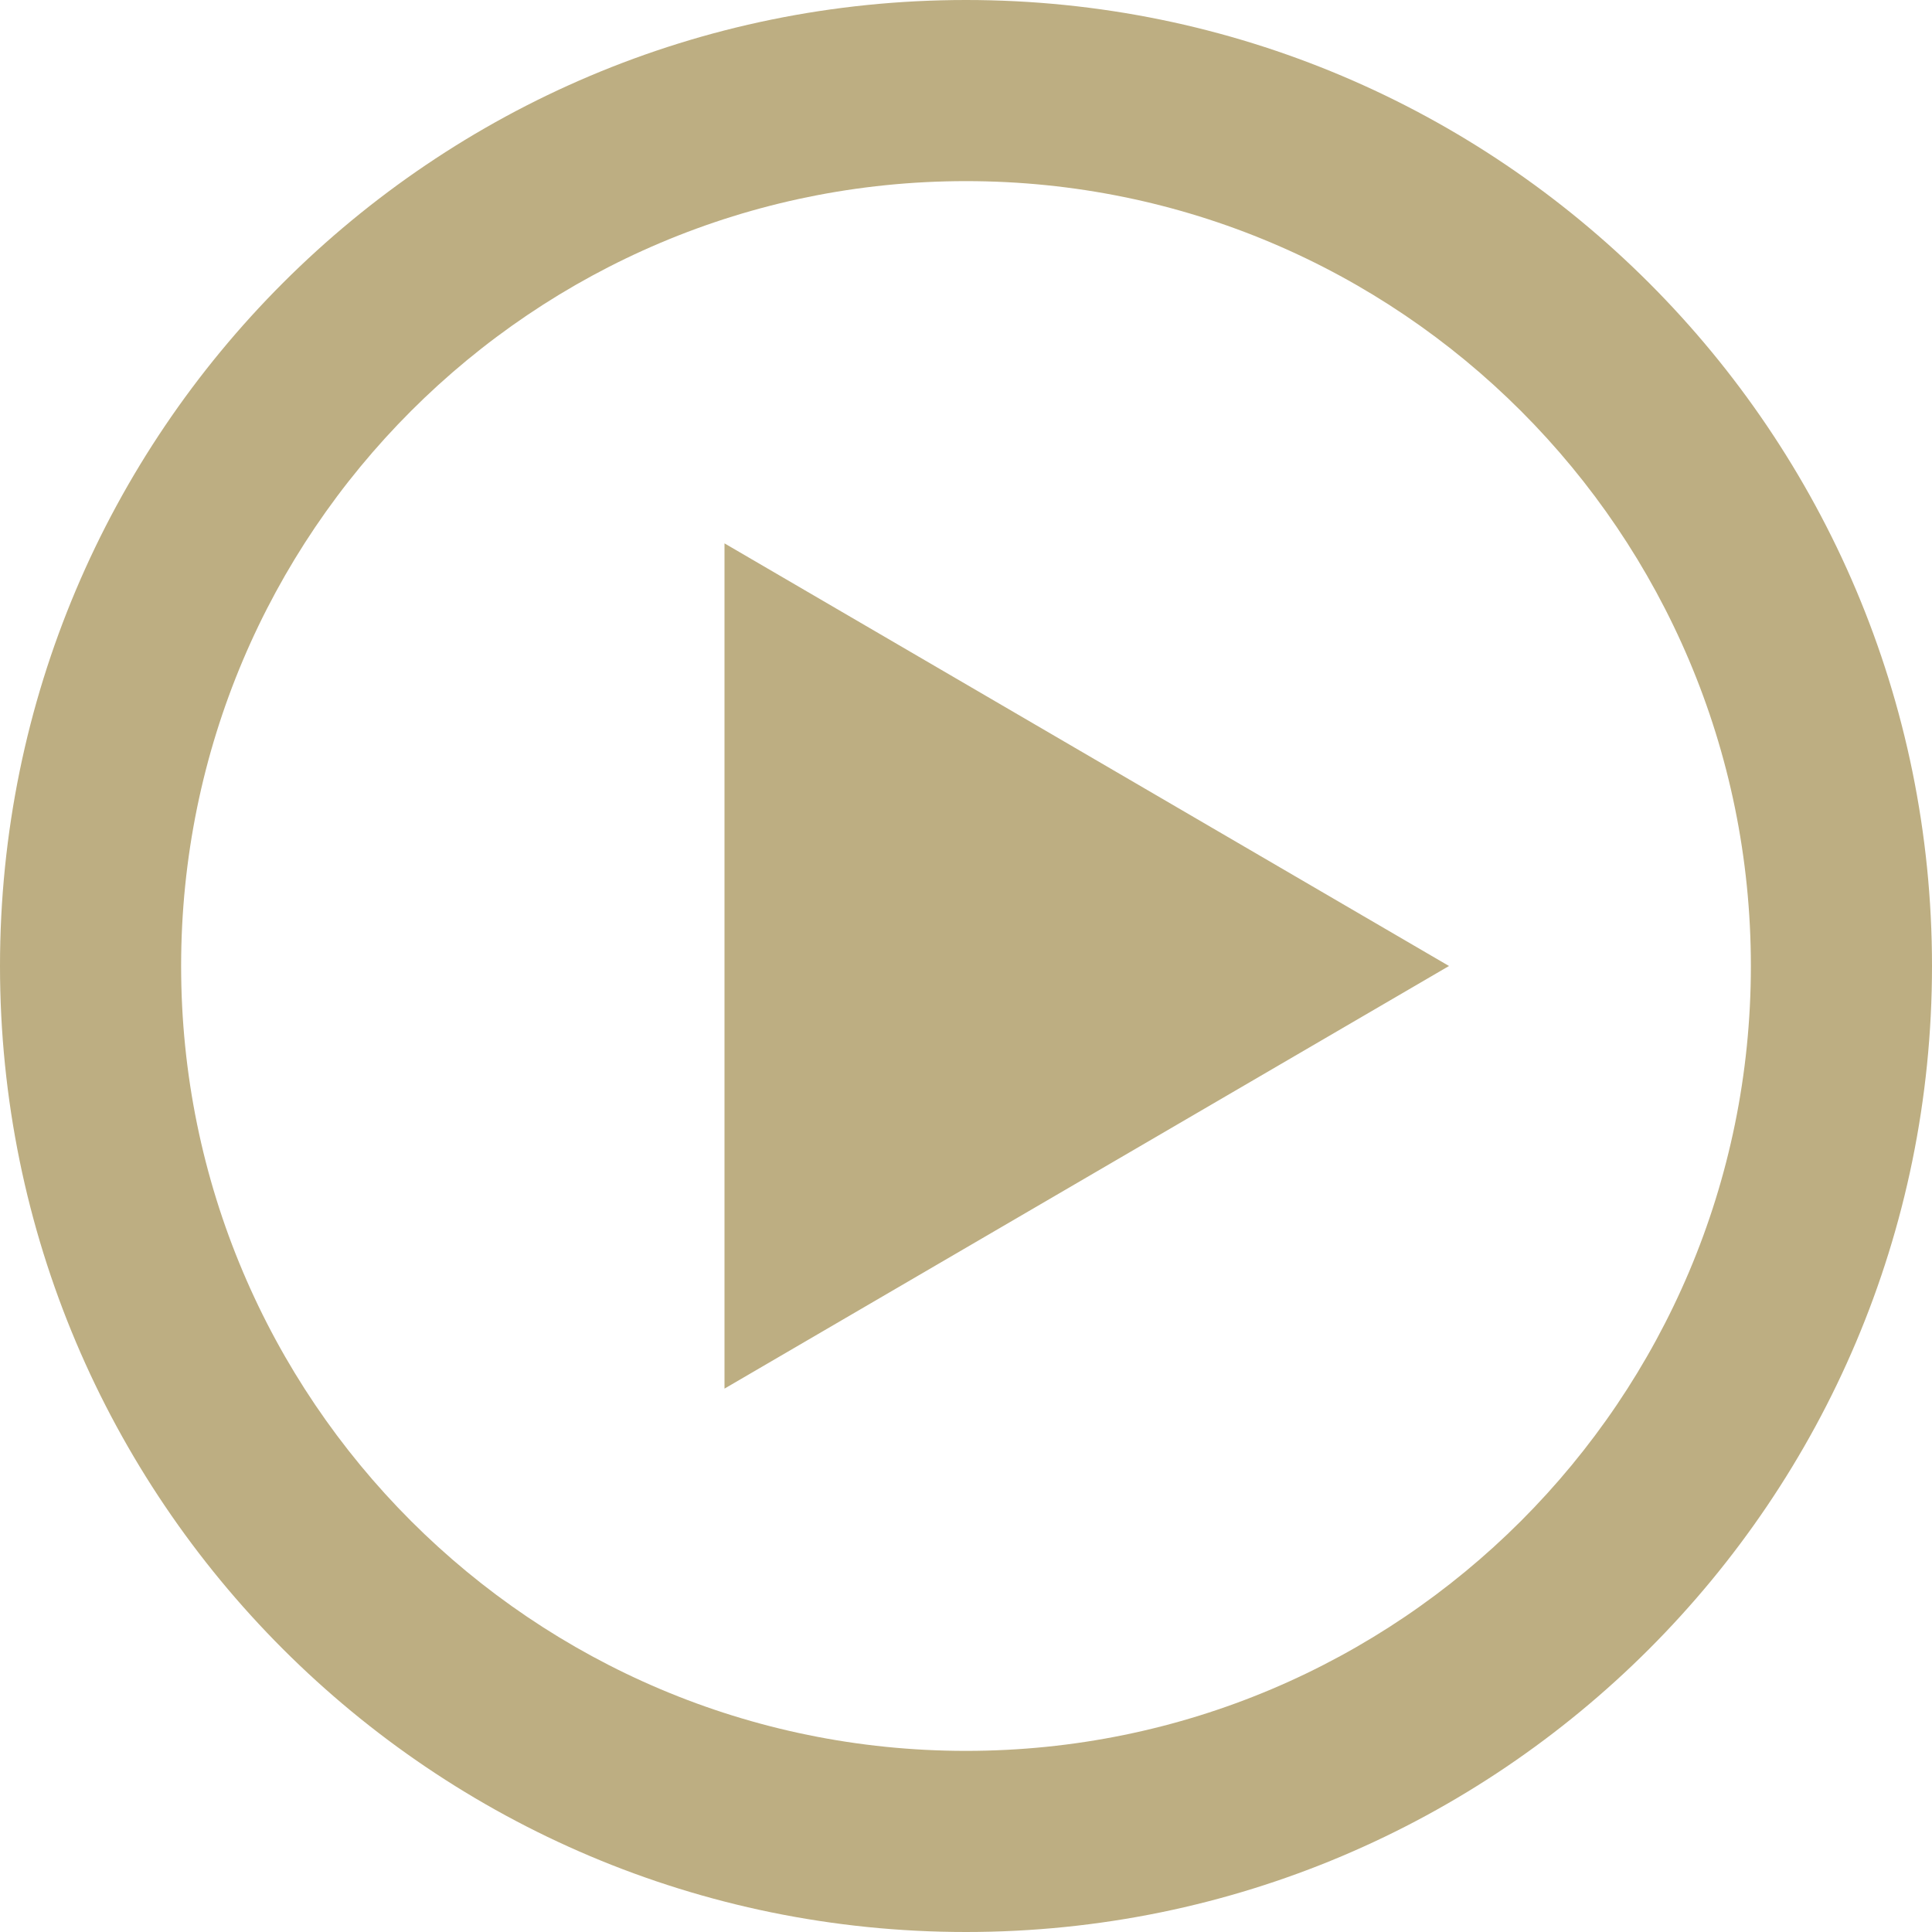
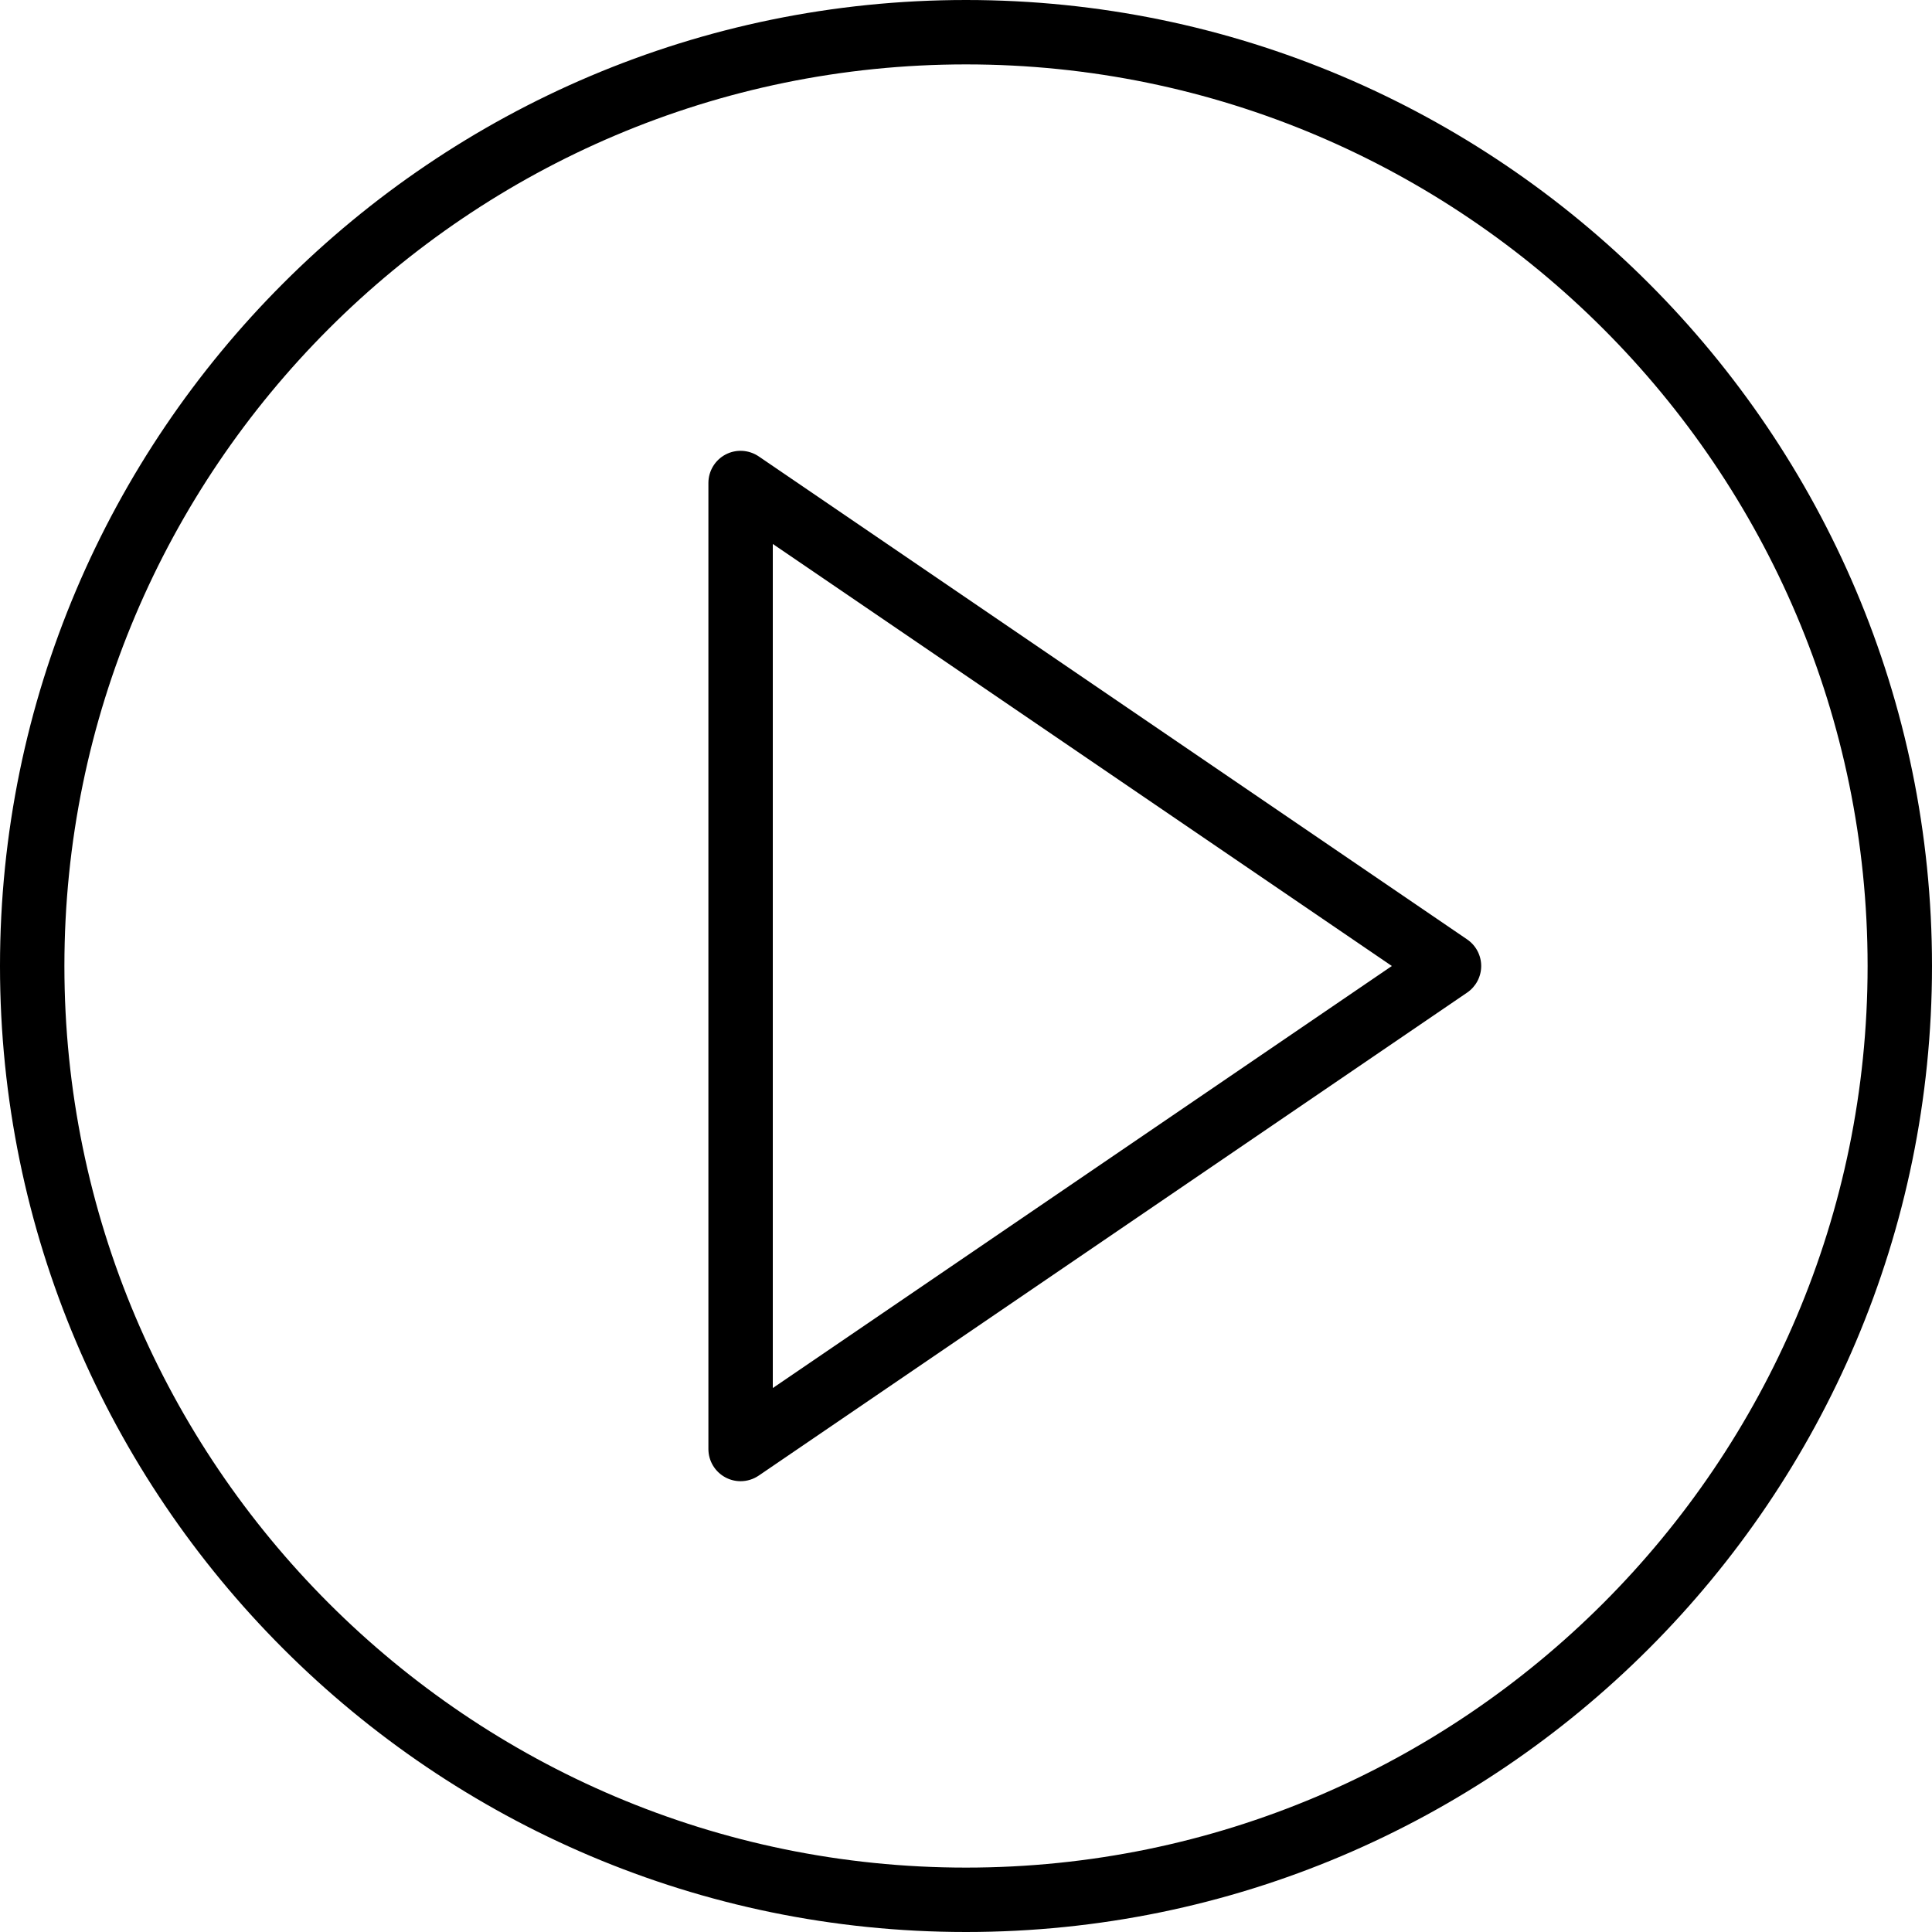
- <svg xmlns="http://www.w3.org/2000/svg" version="1.1" width="64" height="64" viewBox="0 0 64 64">
-   <path fill="#bdae82" d="M32 0c-17.673 0-32 14.327-32 32s14.327 32 32 32 32-14.327 32-32-14.327-32-32-32zM32 58c-14.359 0-26-11.641-26-26s11.641-26 26-26 26 11.641 26 26-11.641 26-26 26zM24 18l24 14-24 14z" />
+ <svg xmlns="http://www.w3.org/2000/svg" version="1.1" id="Capa_1" x="0px" y="0px" viewBox="0 0 60 60" style="enable-background:new 0 0 60 60;" xml:space="preserve">
+   <g>
+     <path d="M45.563,29.174l-22-15c-0.307-0.208-0.703-0.231-1.031-0.058C22.205,14.289,22,14.629,22,15v30   c0,0.371,0.205,0.711,0.533,0.884C22.679,45.962,22.84,46,23,46c0.197,0,0.394-0.059,0.563-0.174l22-15   C45.836,30.64,46,30.331,46,30S45.836,29.36,45.563,29.174z M24,43.107V16.893L43.225,30L24,43.107z" />
+     <path d="M30,0C13.458,0,0,13.458,0,30s13.458,30,30,30s30-13.458,30-30S46.542,0,30,0z M30,58C14.561,58,2,45.439,2,30   S14.561,2,30,2s28,12.561,28,28S45.439,58,30,58z" />
+   </g>
+   <g>
+ </g>
+   <g>
+ </g>
+   <g>
+ </g>
+   <g>
+ </g>
+   <g>
+ </g>
+   <g>
+ </g>
+   <g>
+ </g>
+   <g>
+ </g>
+   <g>
+ </g>
+   <g>
+ </g>
+   <g>
+ </g>
+   <g>
+ </g>
+   <g>
+ </g>
+   <g>
+ </g>
+   <g>
+ </g>
</svg>
